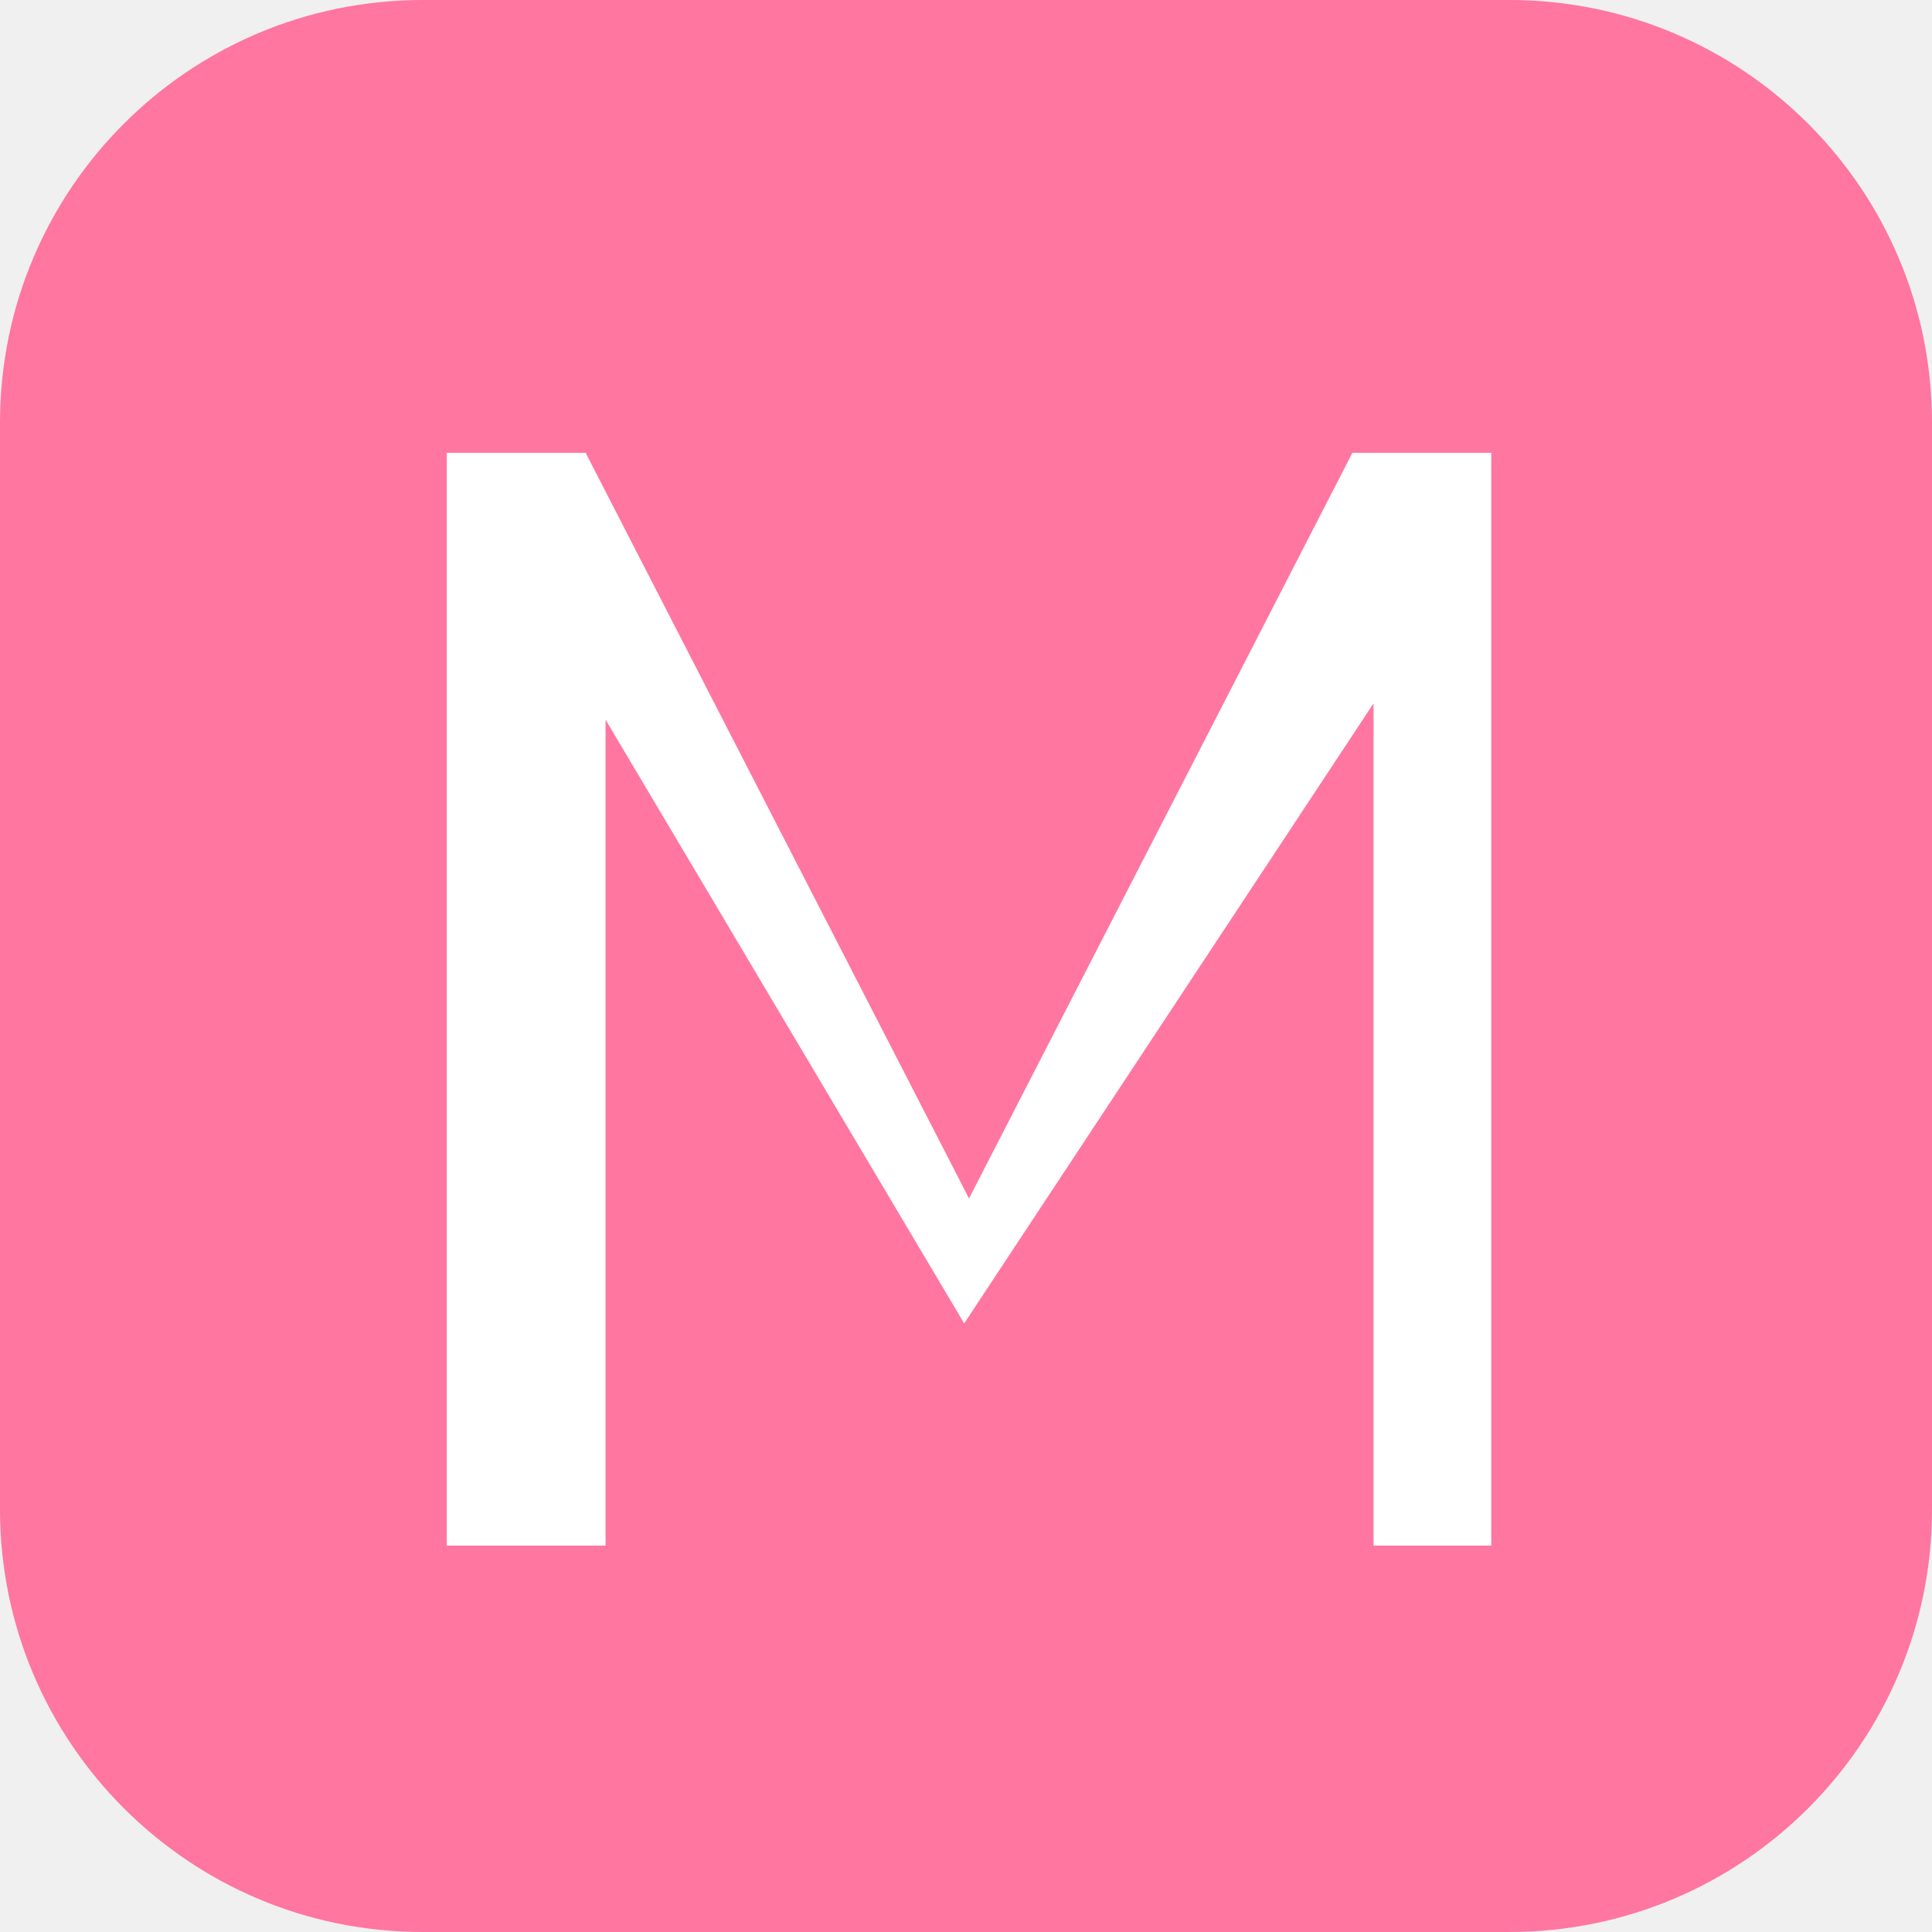
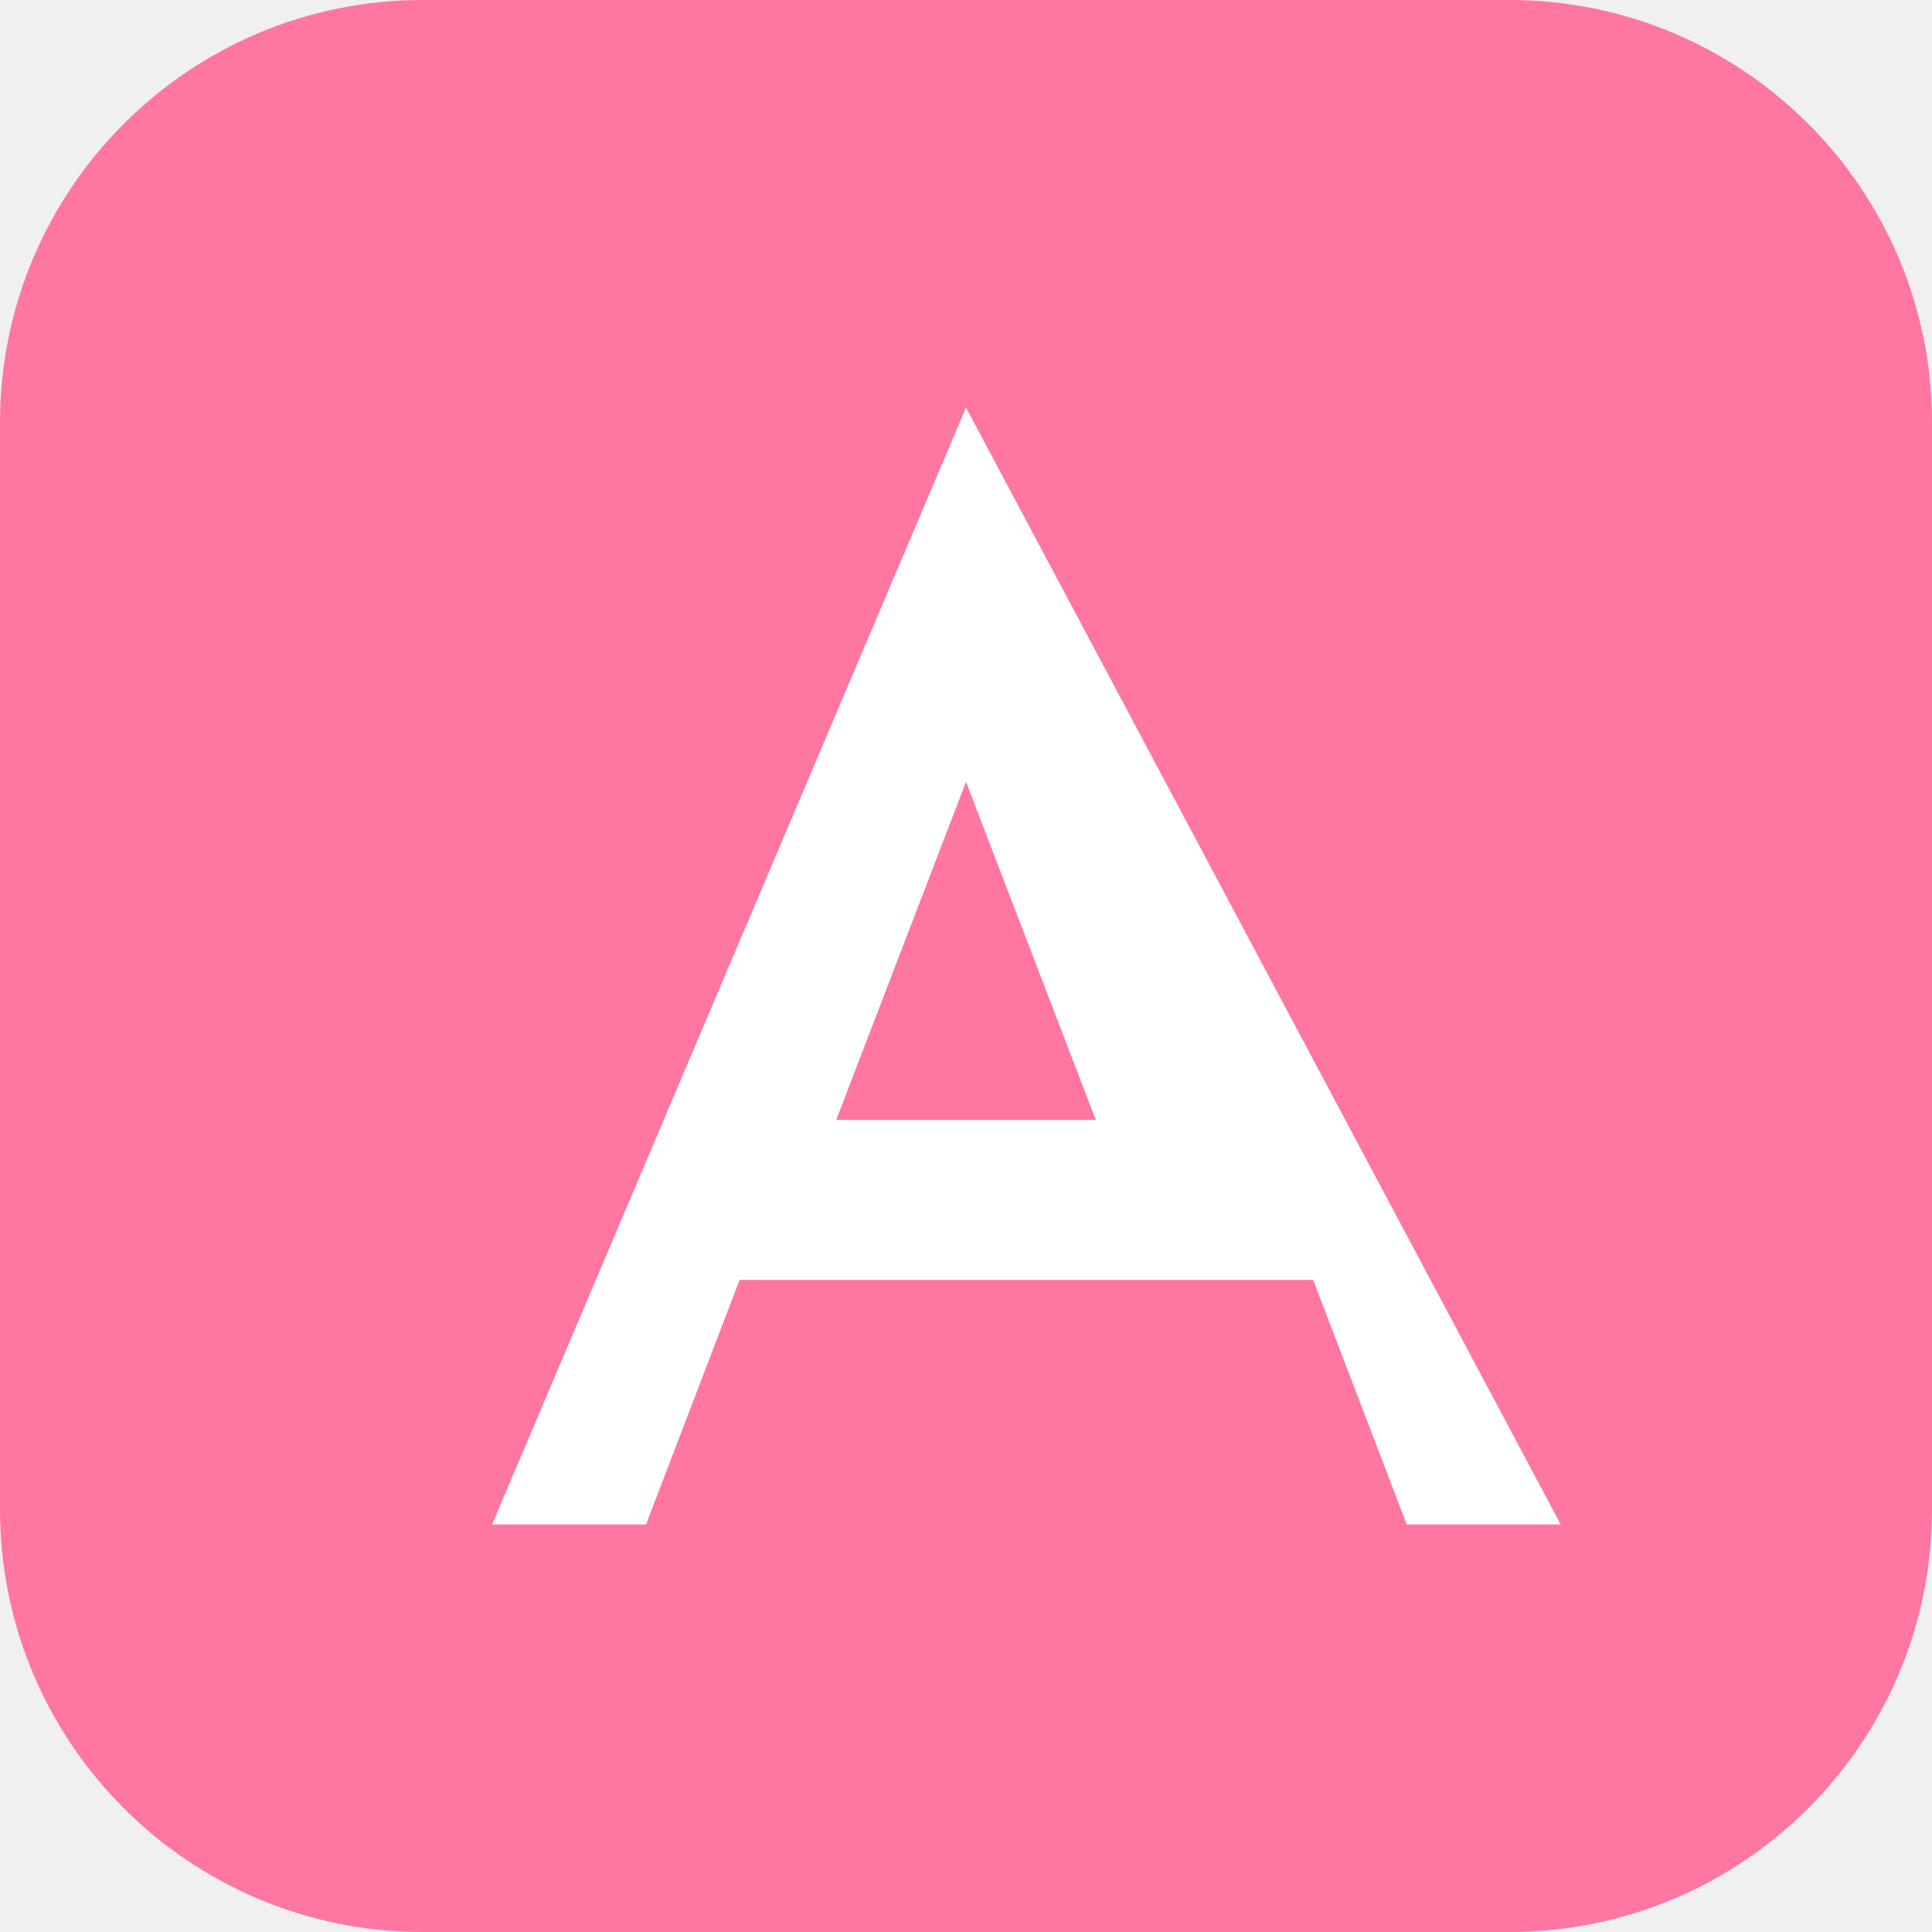
- <svg xmlns="http://www.w3.org/2000/svg" viewBox="0 0 32 32" role="img" aria-label="Milagros">
+ <svg xmlns="http://www.w3.org/2000/svg" viewBox="0 0 32 32" role="img" aria-label="Aleya Shop">
  <rect width="32" height="32" rx="7" fill="#FF76A1" />
-   <path fill="#ffffff" d="M7.4 25.6V7.5h2.3l6.35 12.35 6.35-12.35h2.3v18.1h-1.95v-13.95L15.97 21.92 10.03 11.92v13.68H7.4z" />
+   <path fill="#ffffff" d="M16 6.75 8.15 25.25h2.55l1.55-4.05h9.5l1.55 4.05h2.55L16 6.75z" />
+   <path fill="#FF76A1" d="M13.85 18.55h4.3L16 12.95l-2.15 5.6z" />
</svg>
